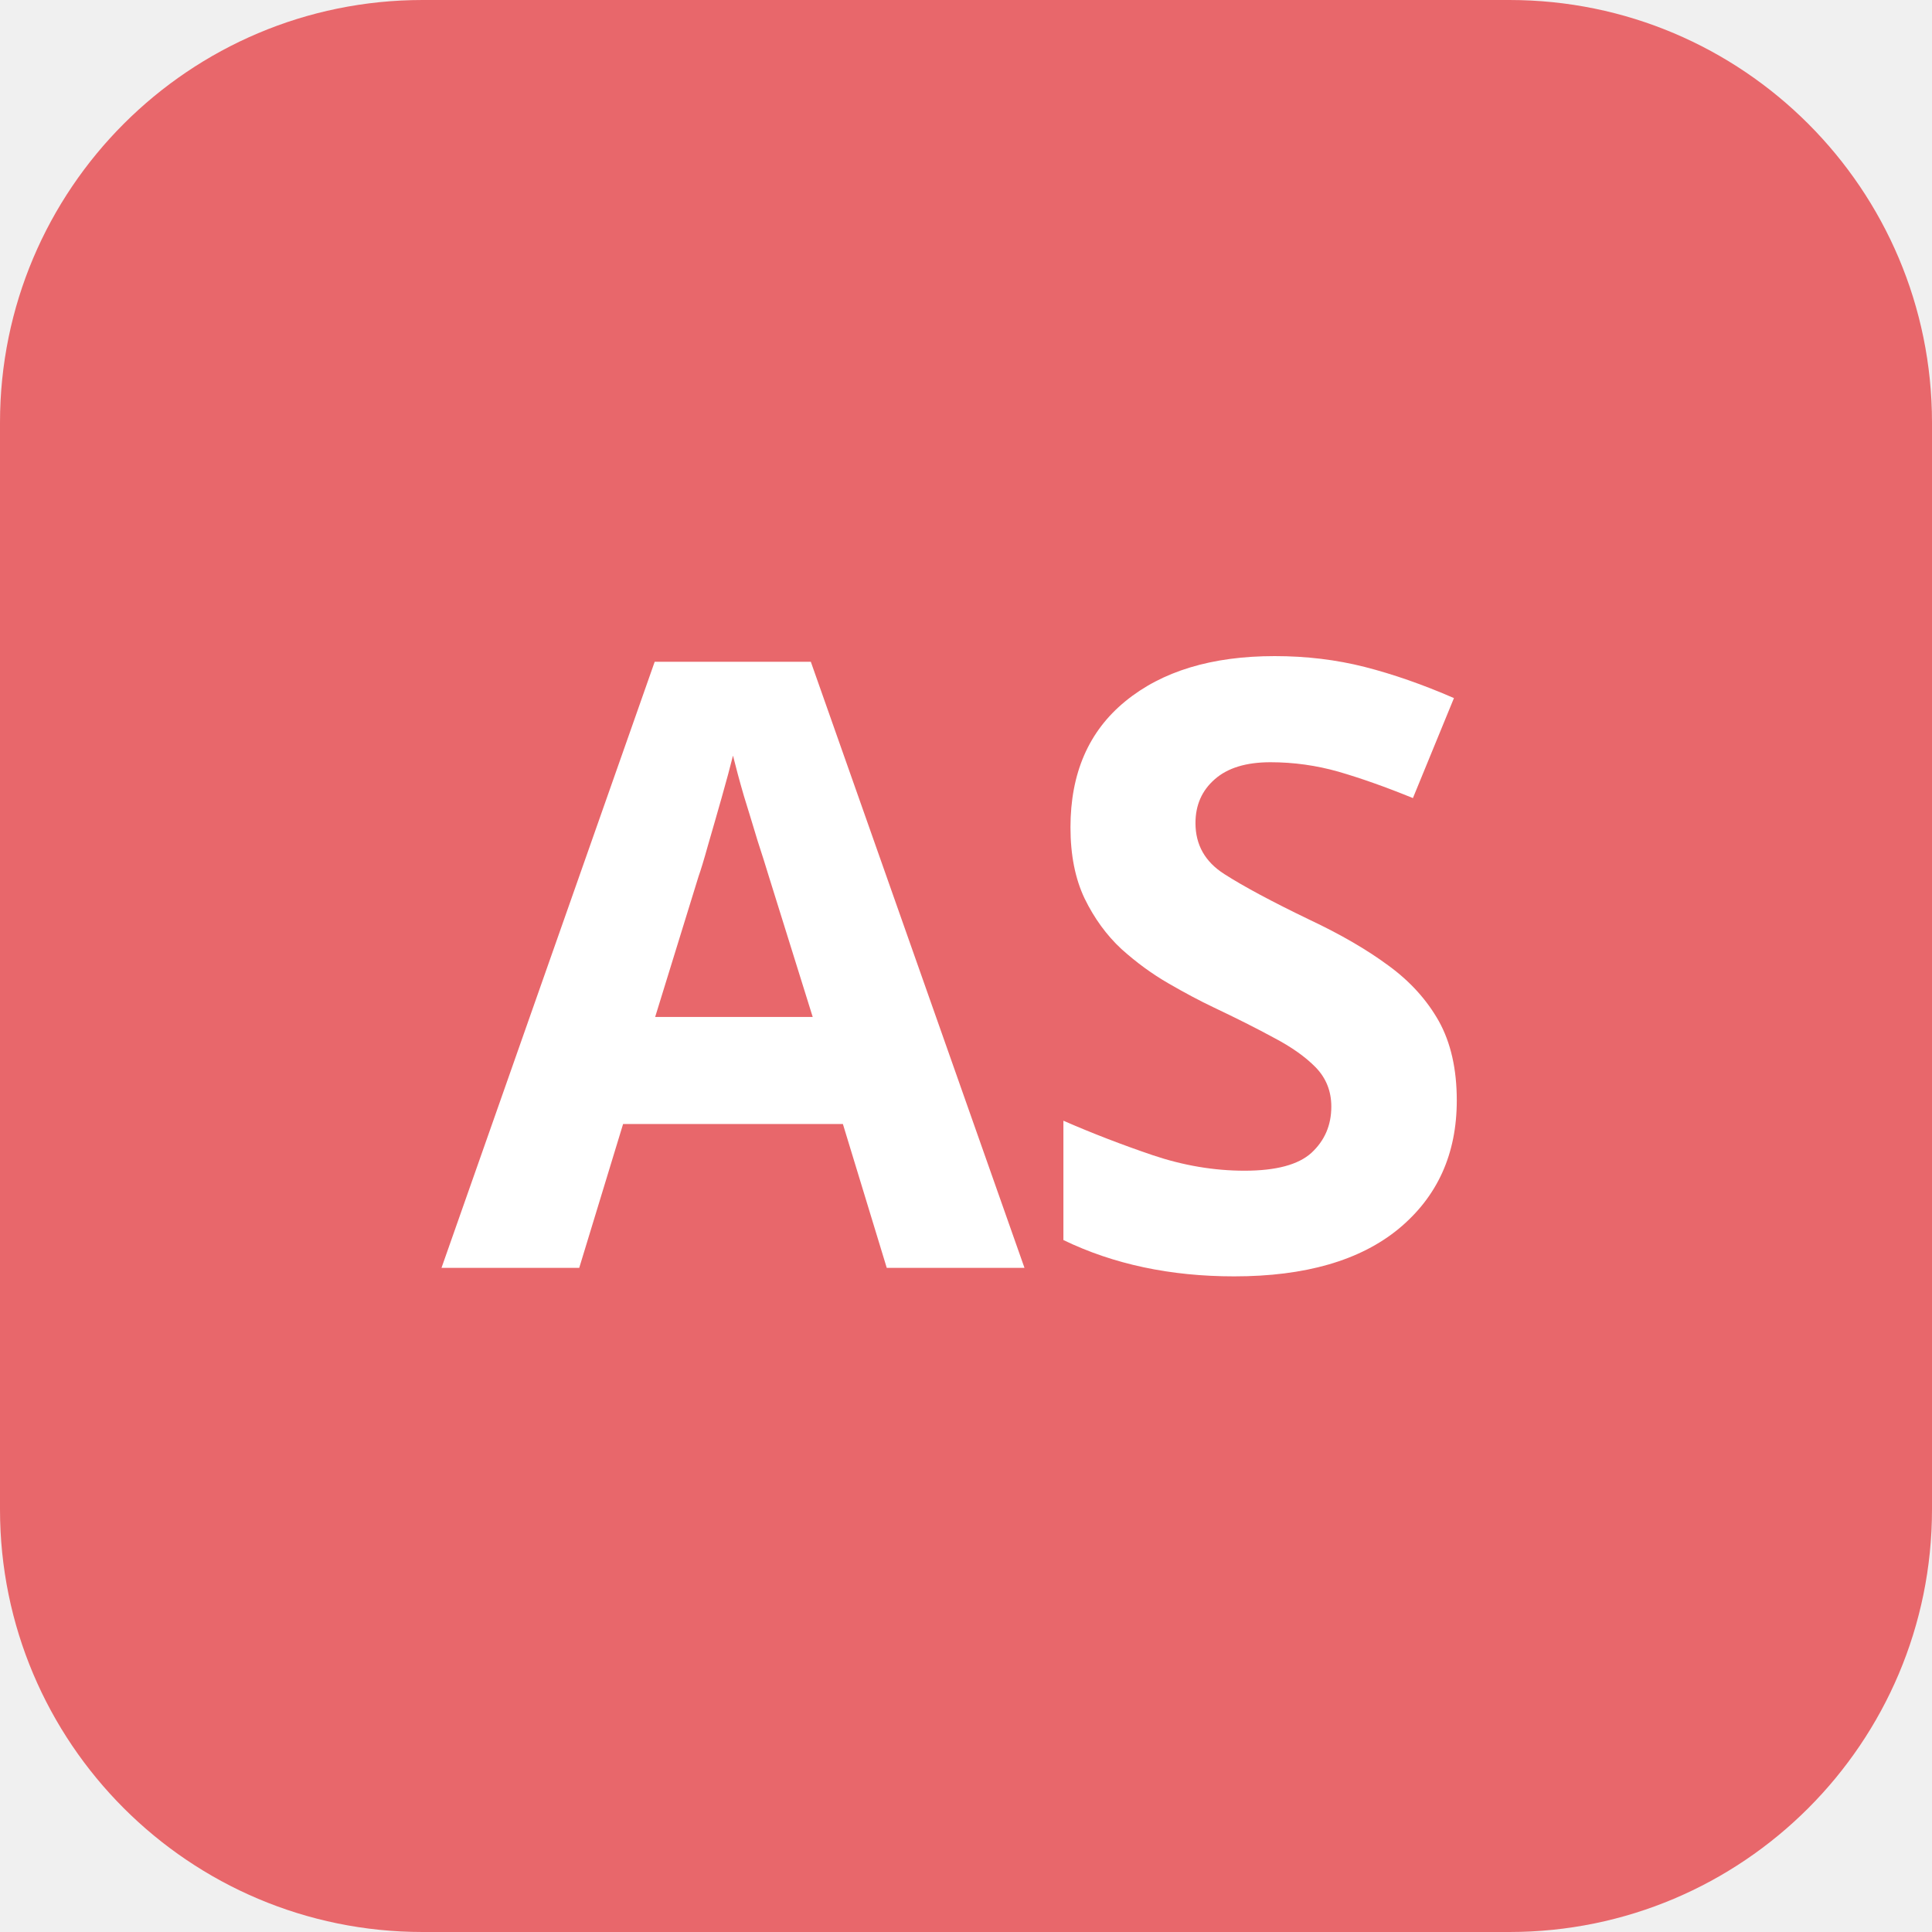
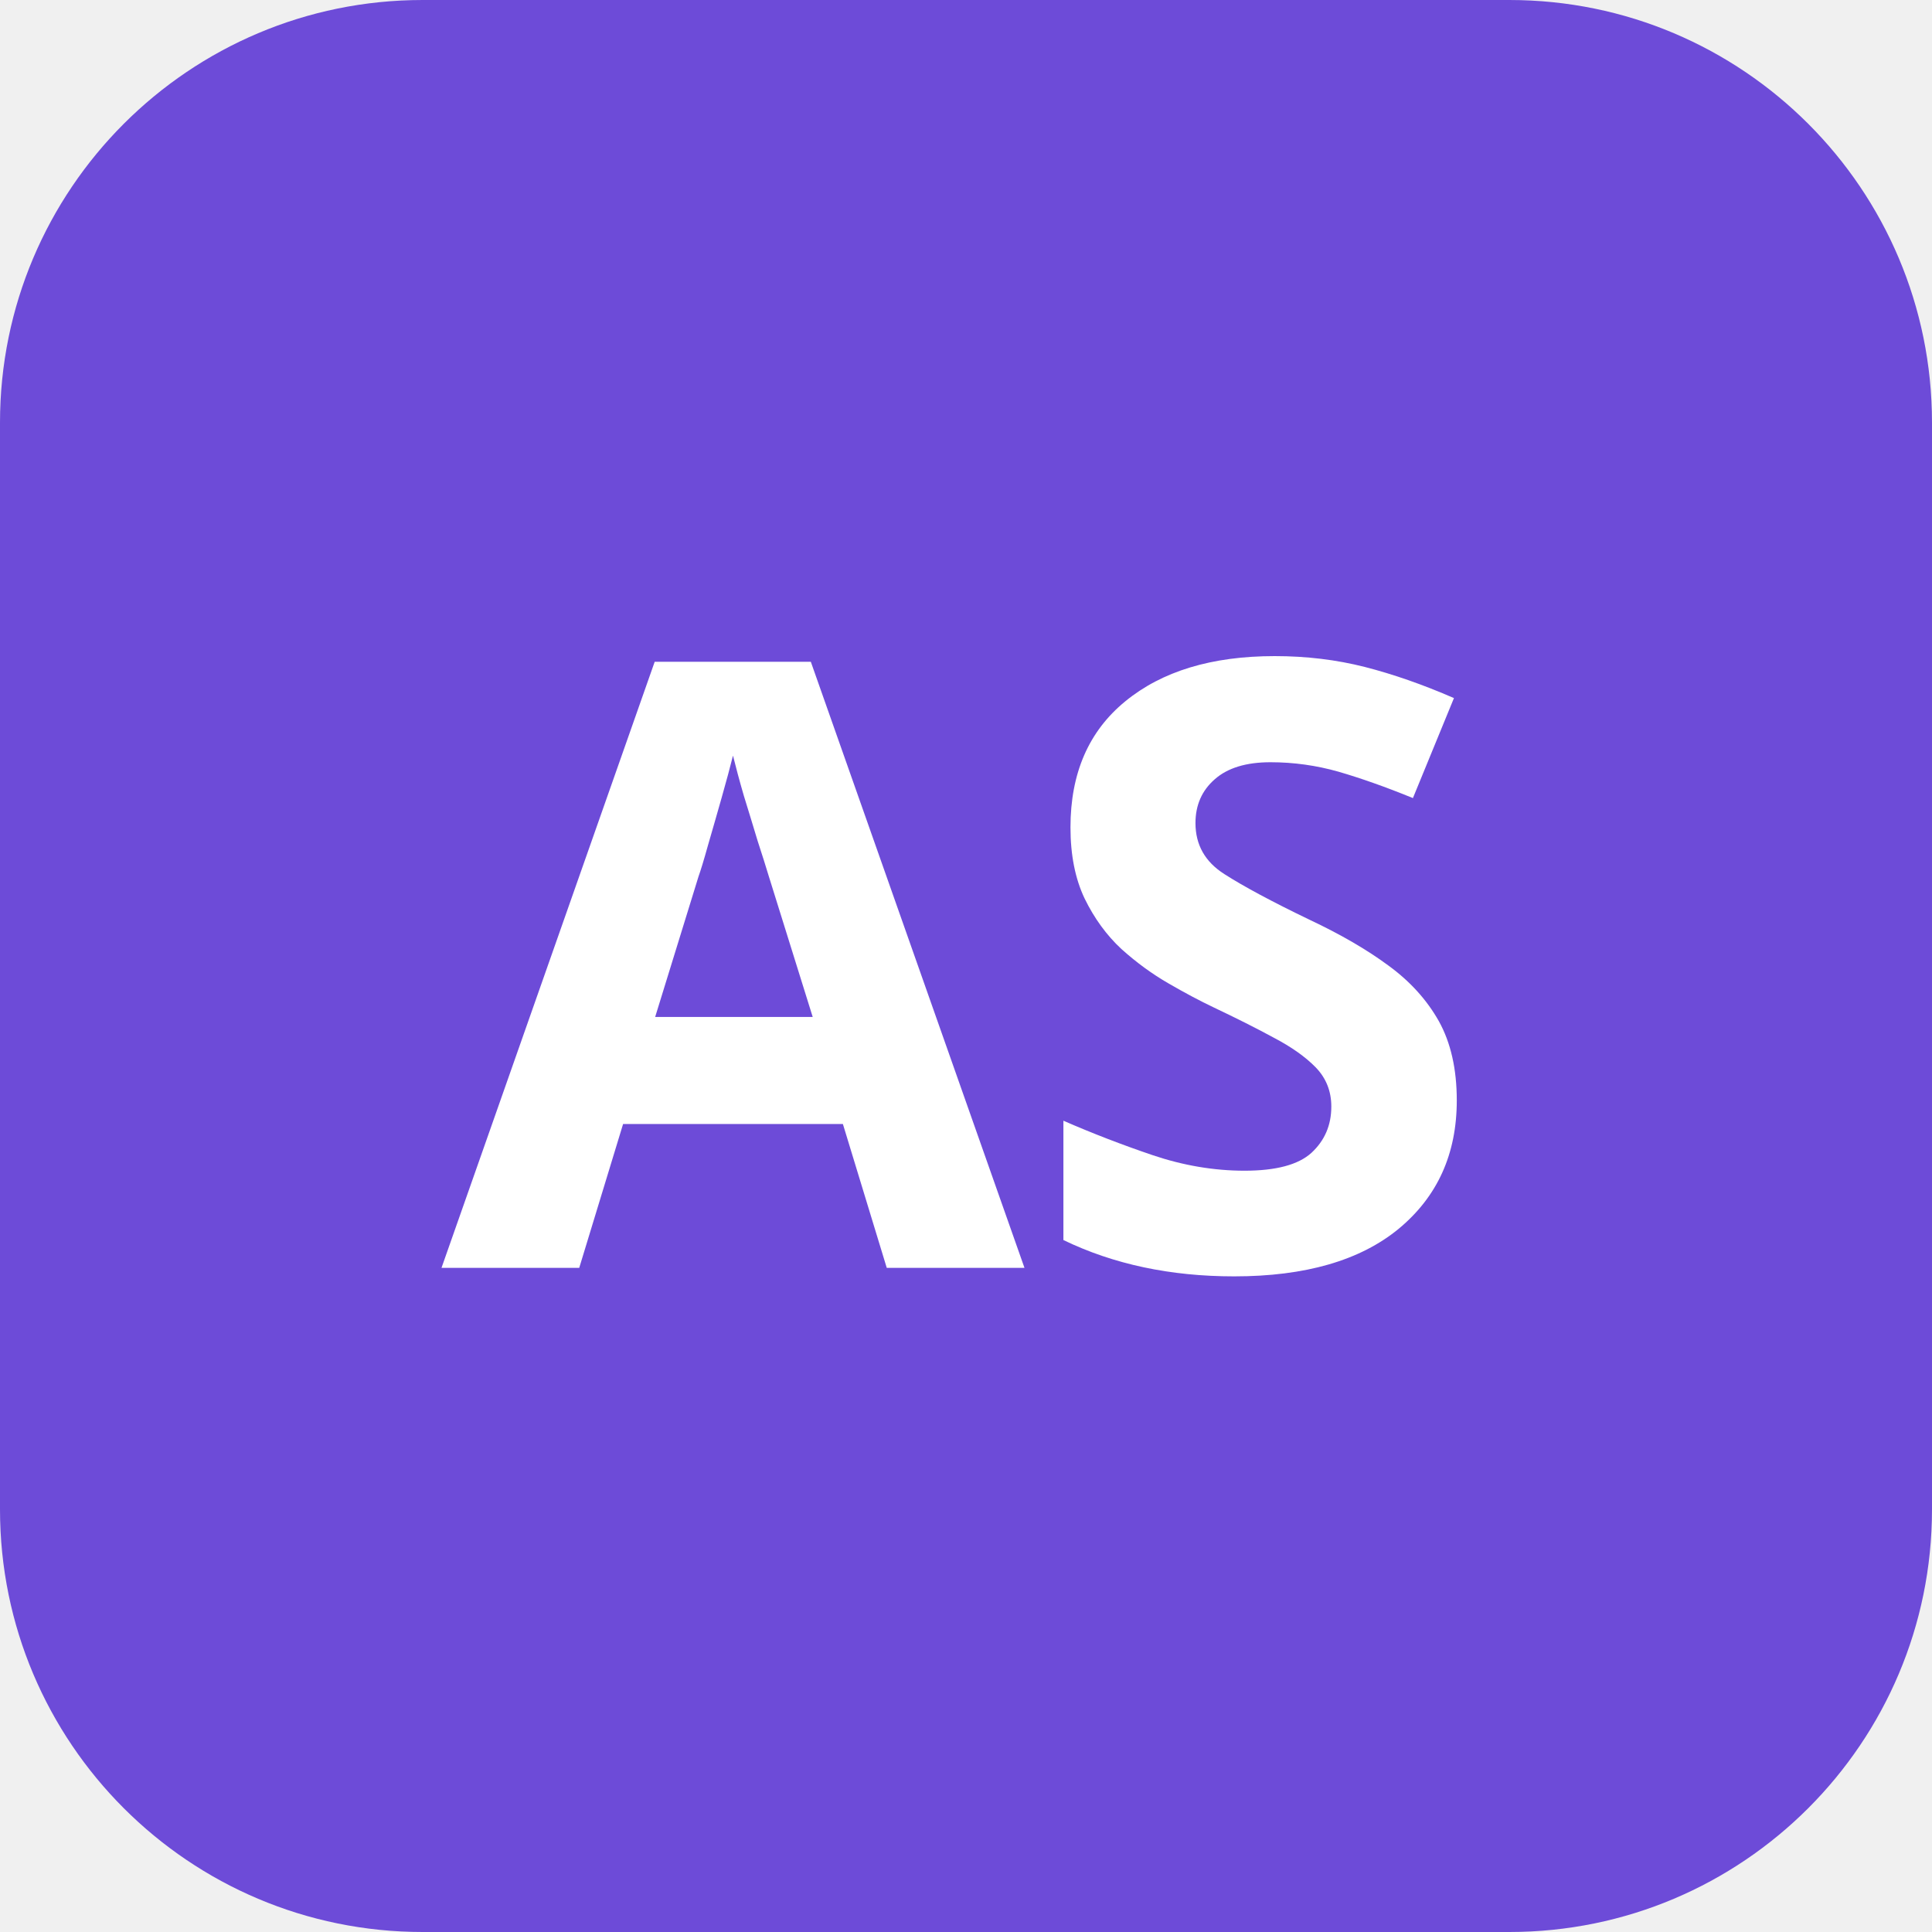
<svg xmlns="http://www.w3.org/2000/svg" viewBox="0 0 64 64">
-   <rect width="64" height="64" rx="14" fill="#e8676b" />
+   <rect width="64" height="64" rx="14" fill="#6d4bd8" />
  <text x="32" y="42" text-anchor="middle" font-family="system-ui, sans-serif" font-size="28" font-weight="700" fill="#fff">AS</text>
</svg>
